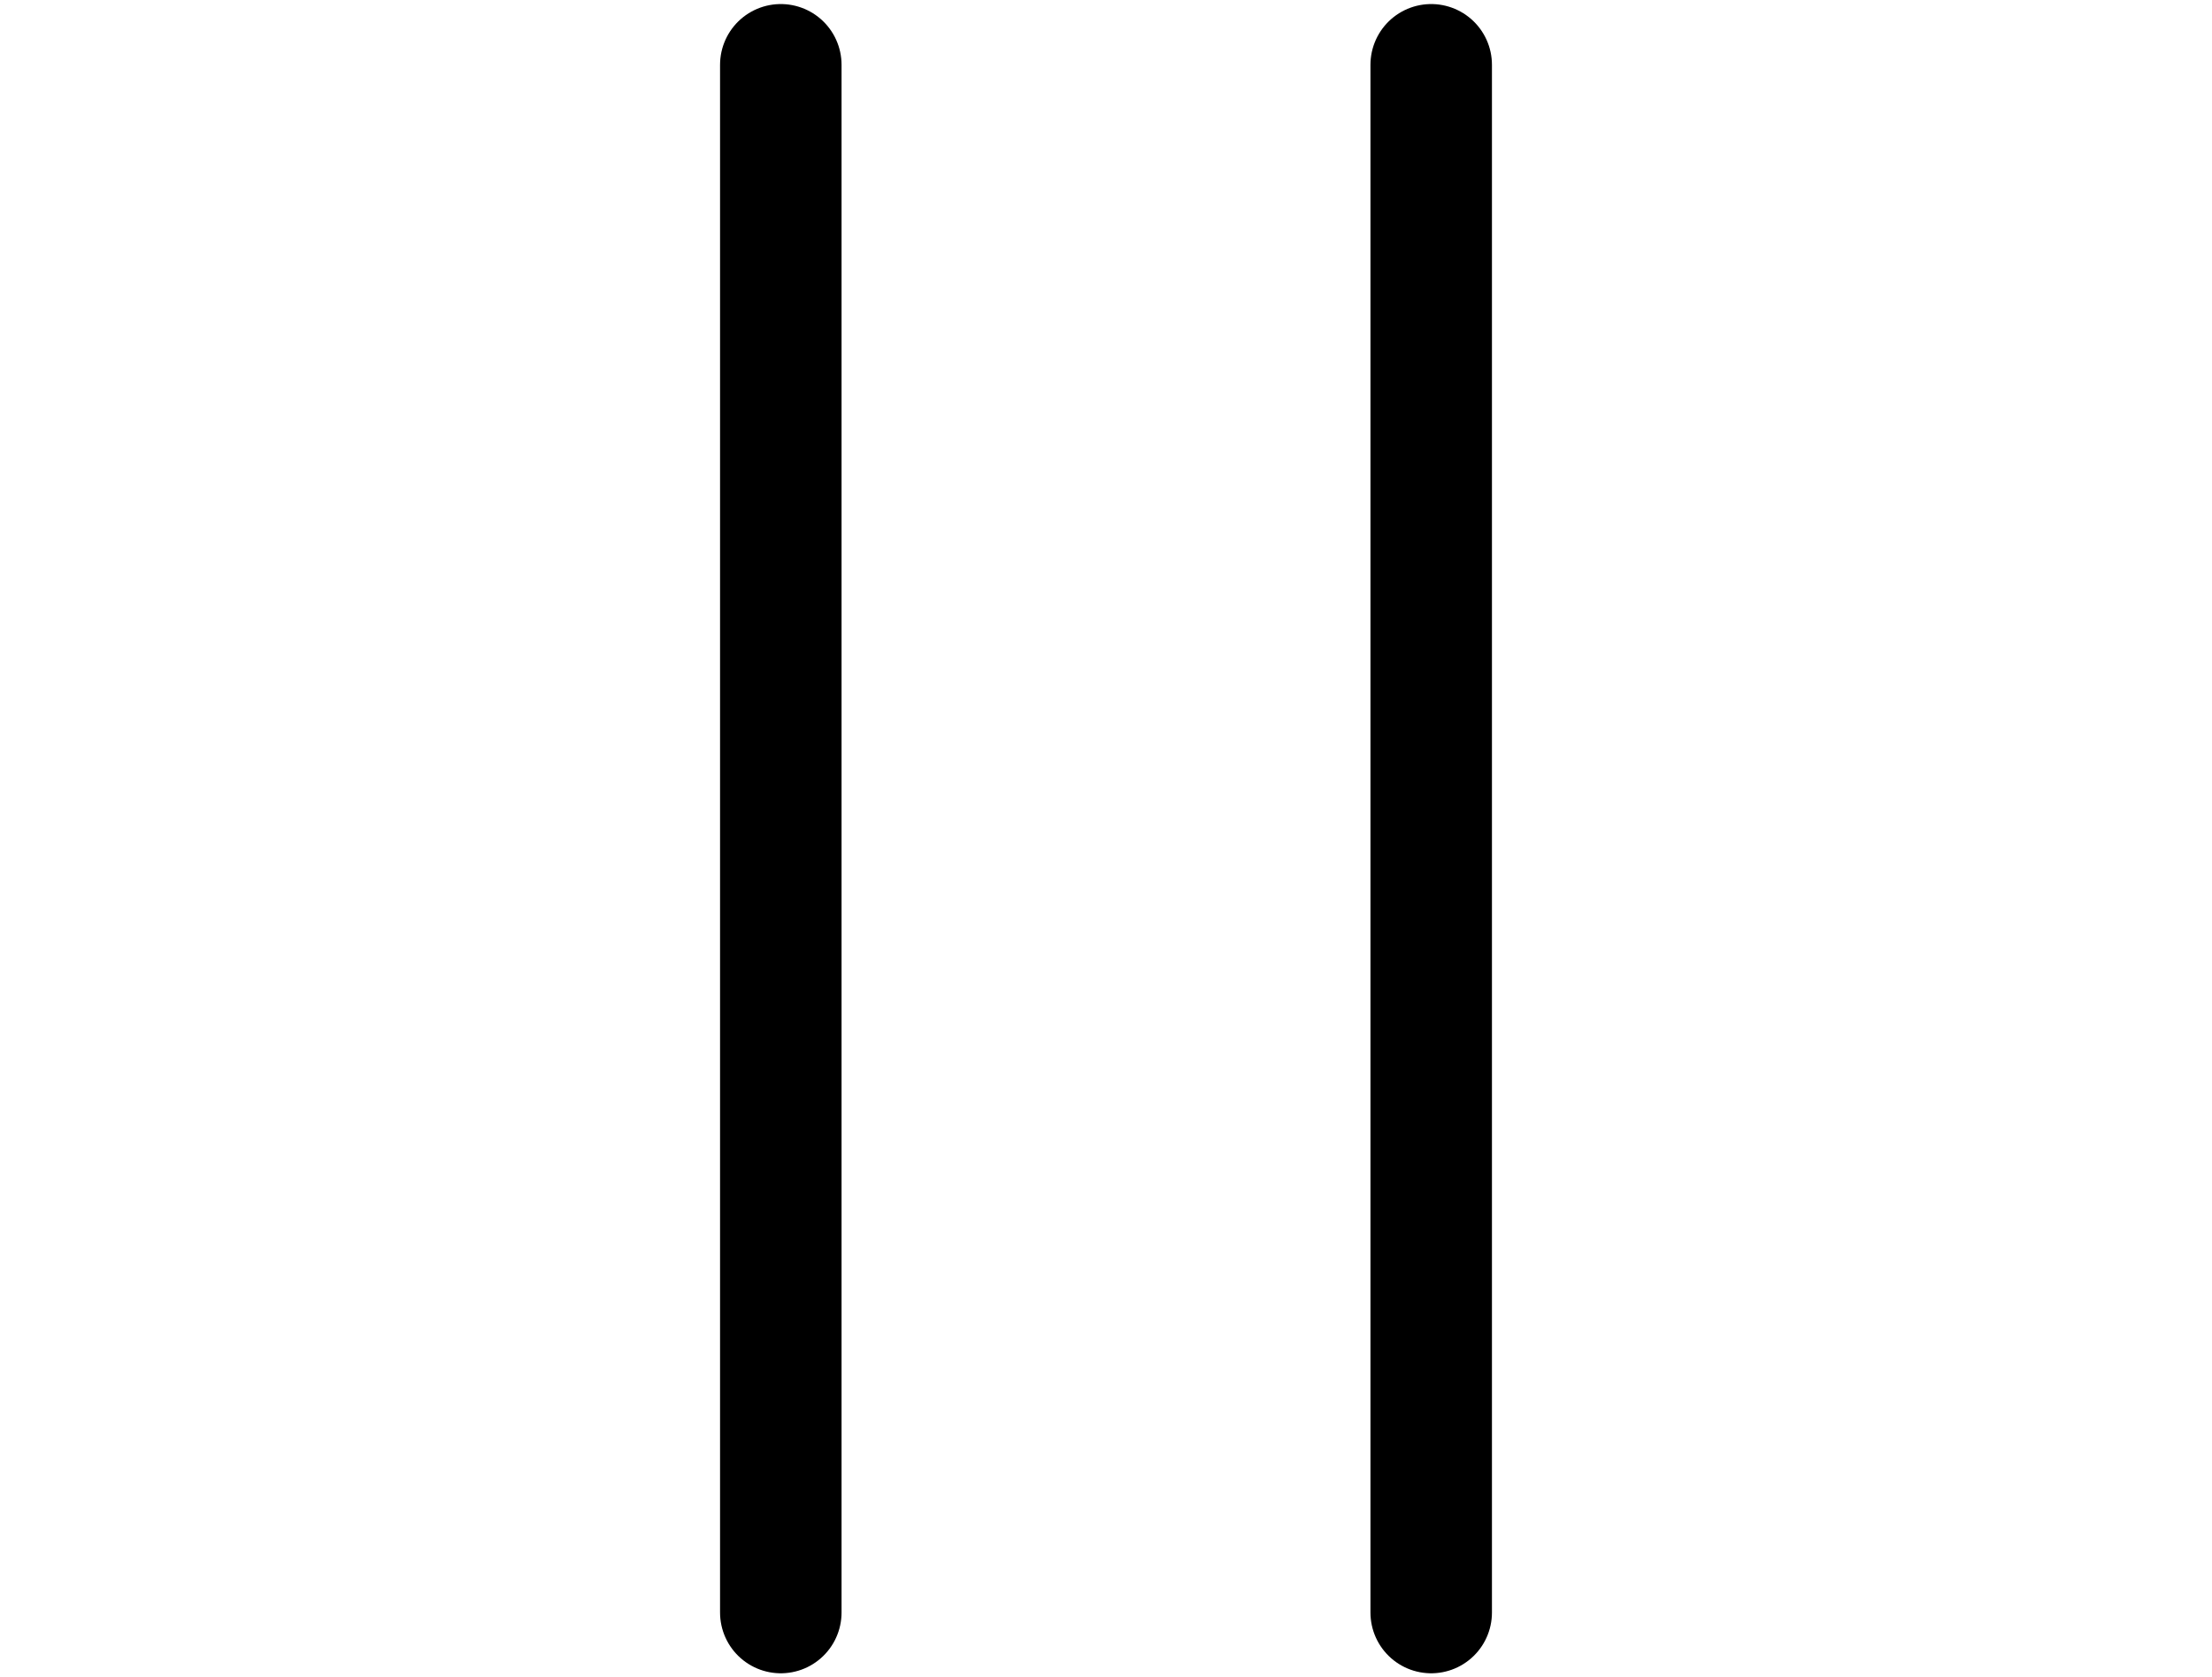
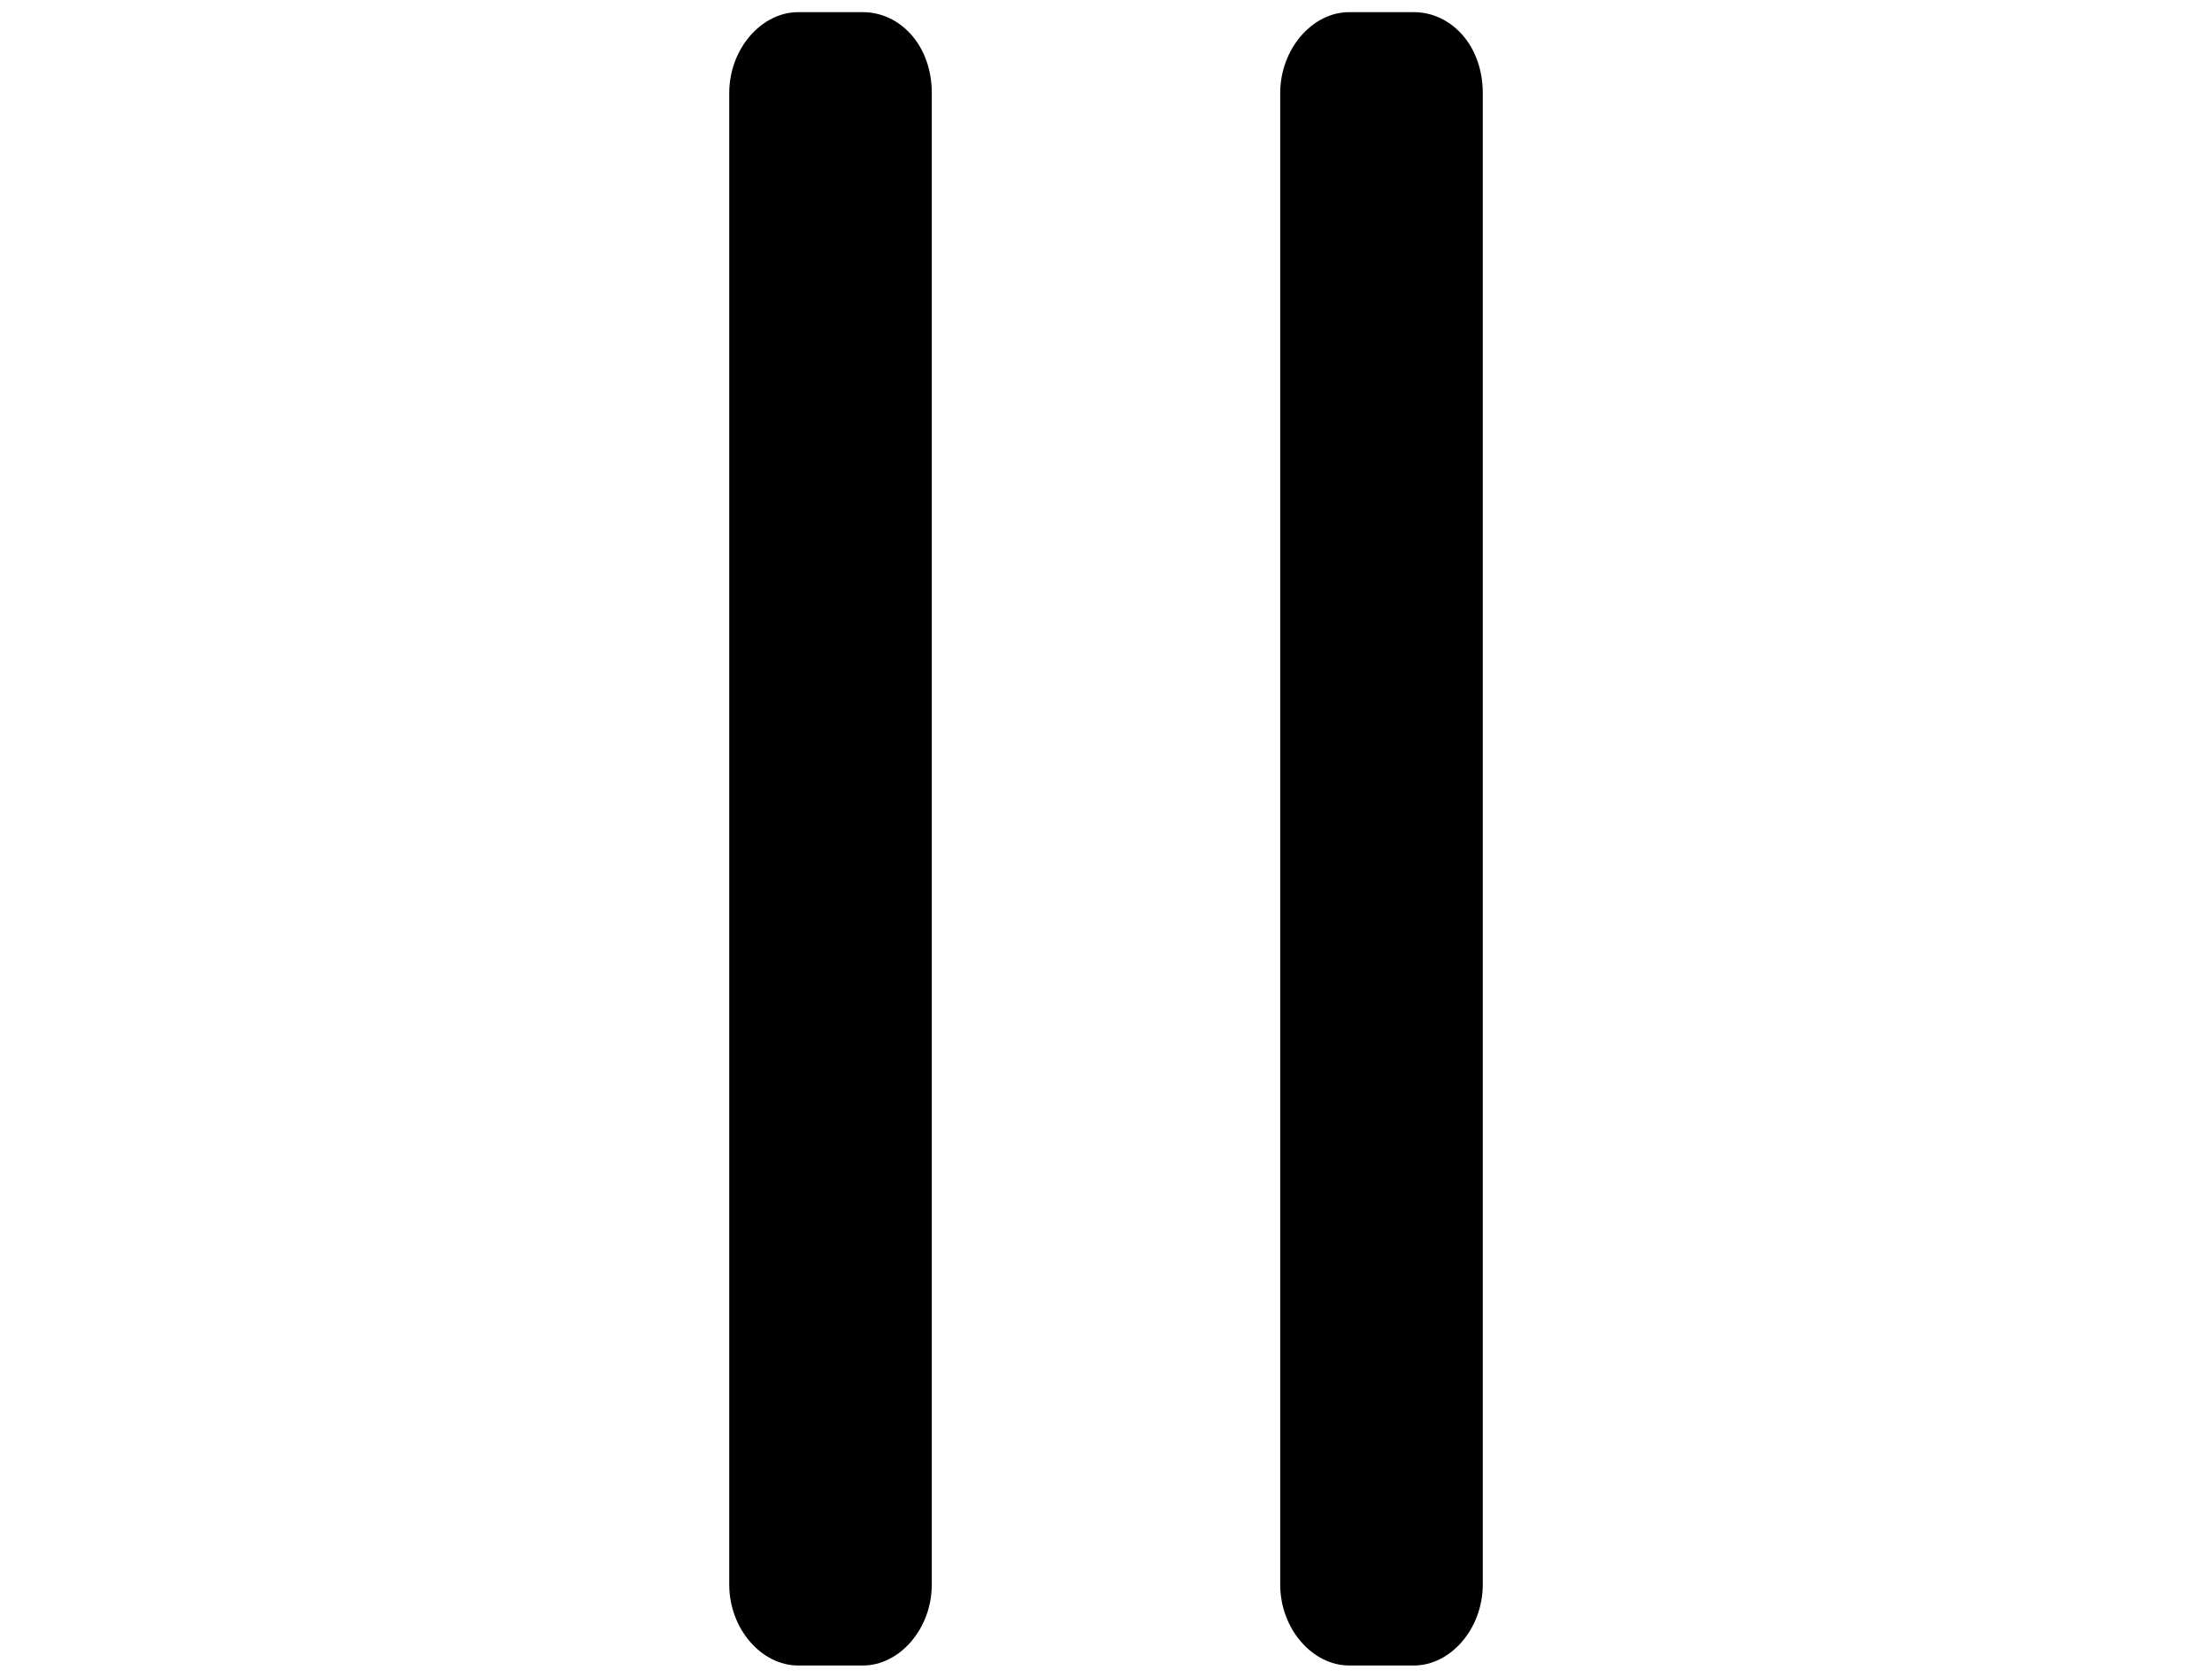
- <svg xmlns="http://www.w3.org/2000/svg" viewBox="0 0 54.62 41.4">
-   <defs>
-     <style>.cls-1{fill:none;stroke:#000;stroke-linecap:round;stroke-linejoin:round;stroke-width:3px;}</style>
-   </defs>
-   <g id="Layer_3" data-name="Layer 3">
-     <path class="cls-1" d="M35.34,1.6V39.81" />
-     <path class="cls-1" d="M19.28,1.6V39.81" />
+ <svg xmlns="http://www.w3.org/2000/svg" version="1.1" id="Layer_1" x="0px" y="0px" viewBox="0 0 54.6 41.4" style="enable-background:new 0 0 54.6 41.4;" xml:space="preserve">
+   <g>
+     <path d="M34.9,0.3c-0.3,0-1.3,0-1.6,0c-0.9,0-1.7,0.9-1.7,2v36.8c0,1.1,0.8,2,1.7,2c0.3,0,1.3,0,1.6,0c0.9,0,1.7-0.9,1.7-2V2.3   C36.6,1.1,35.8,0.3,34.9,0.3z" />
+     <path d="M21.3,0.3c-0.3,0-1.3,0-1.6,0c-0.9,0-1.7,0.9-1.7,2v36.8c0,1.1,0.8,2,1.7,2c0.3,0,1.3,0,1.6,0c0.9,0,1.7-0.9,1.7-2V2.3   C23,1.1,22.2,0.3,21.3,0.3z" />
  </g>
</svg>
